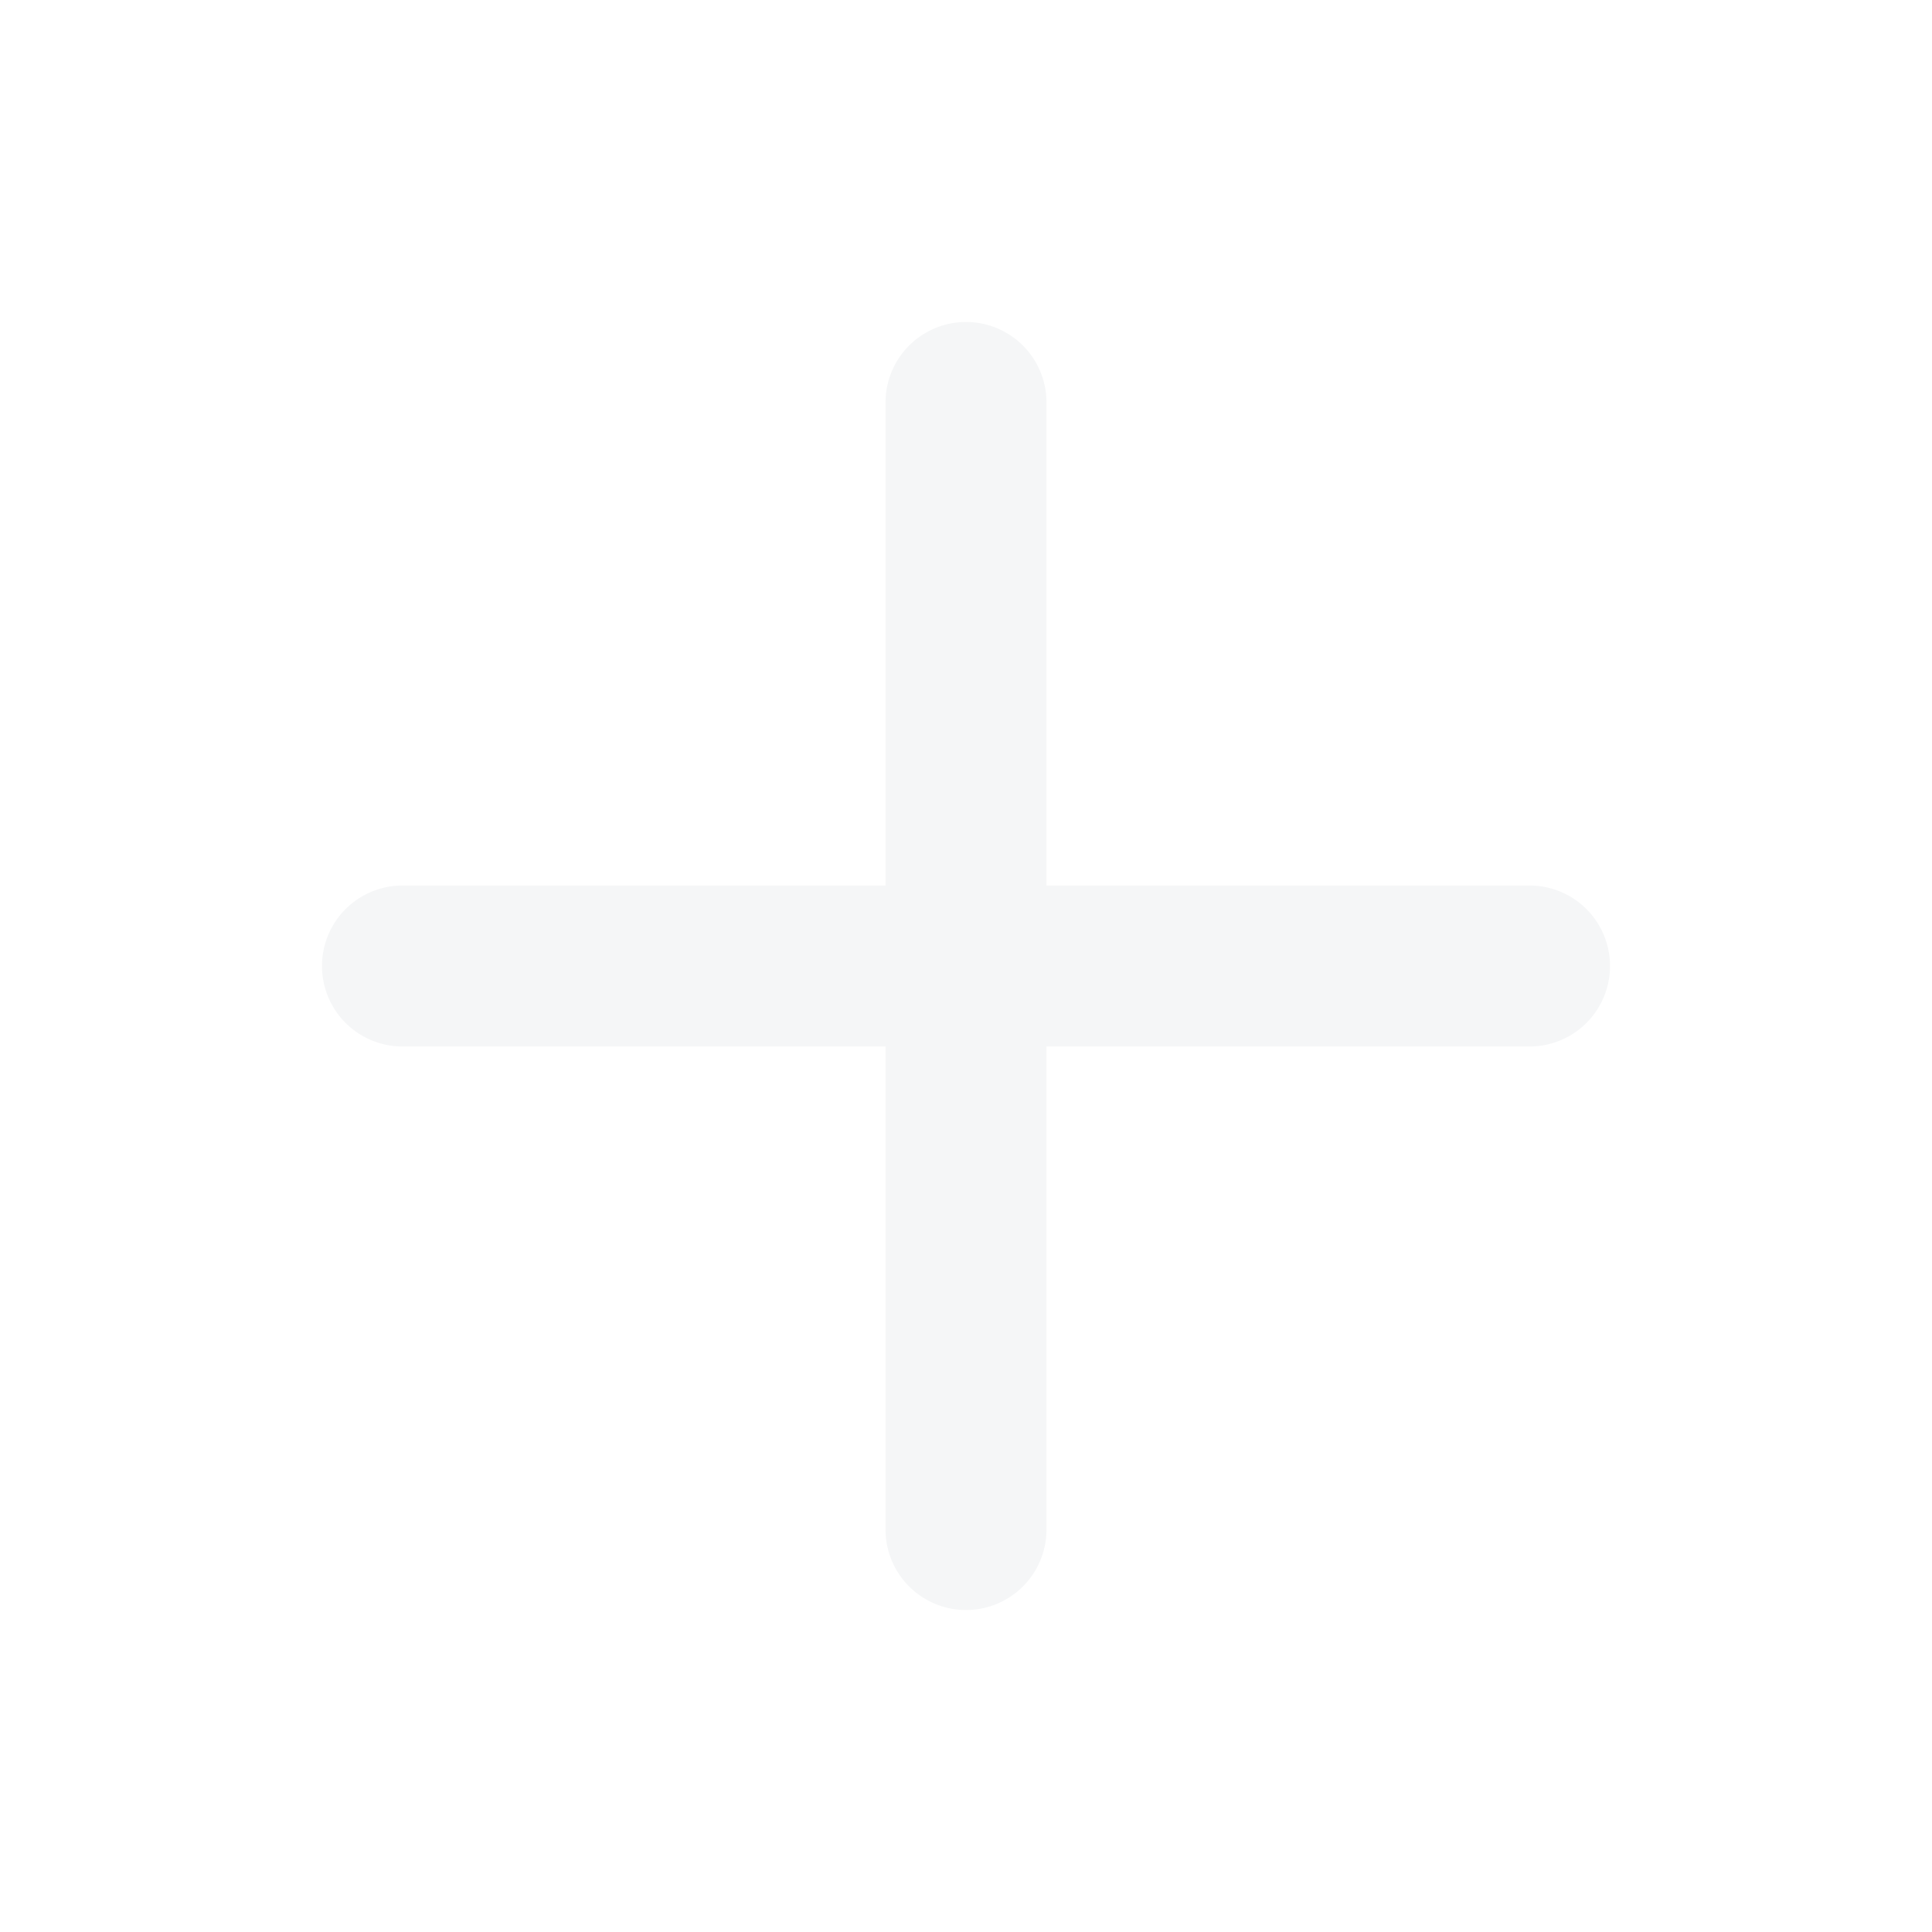
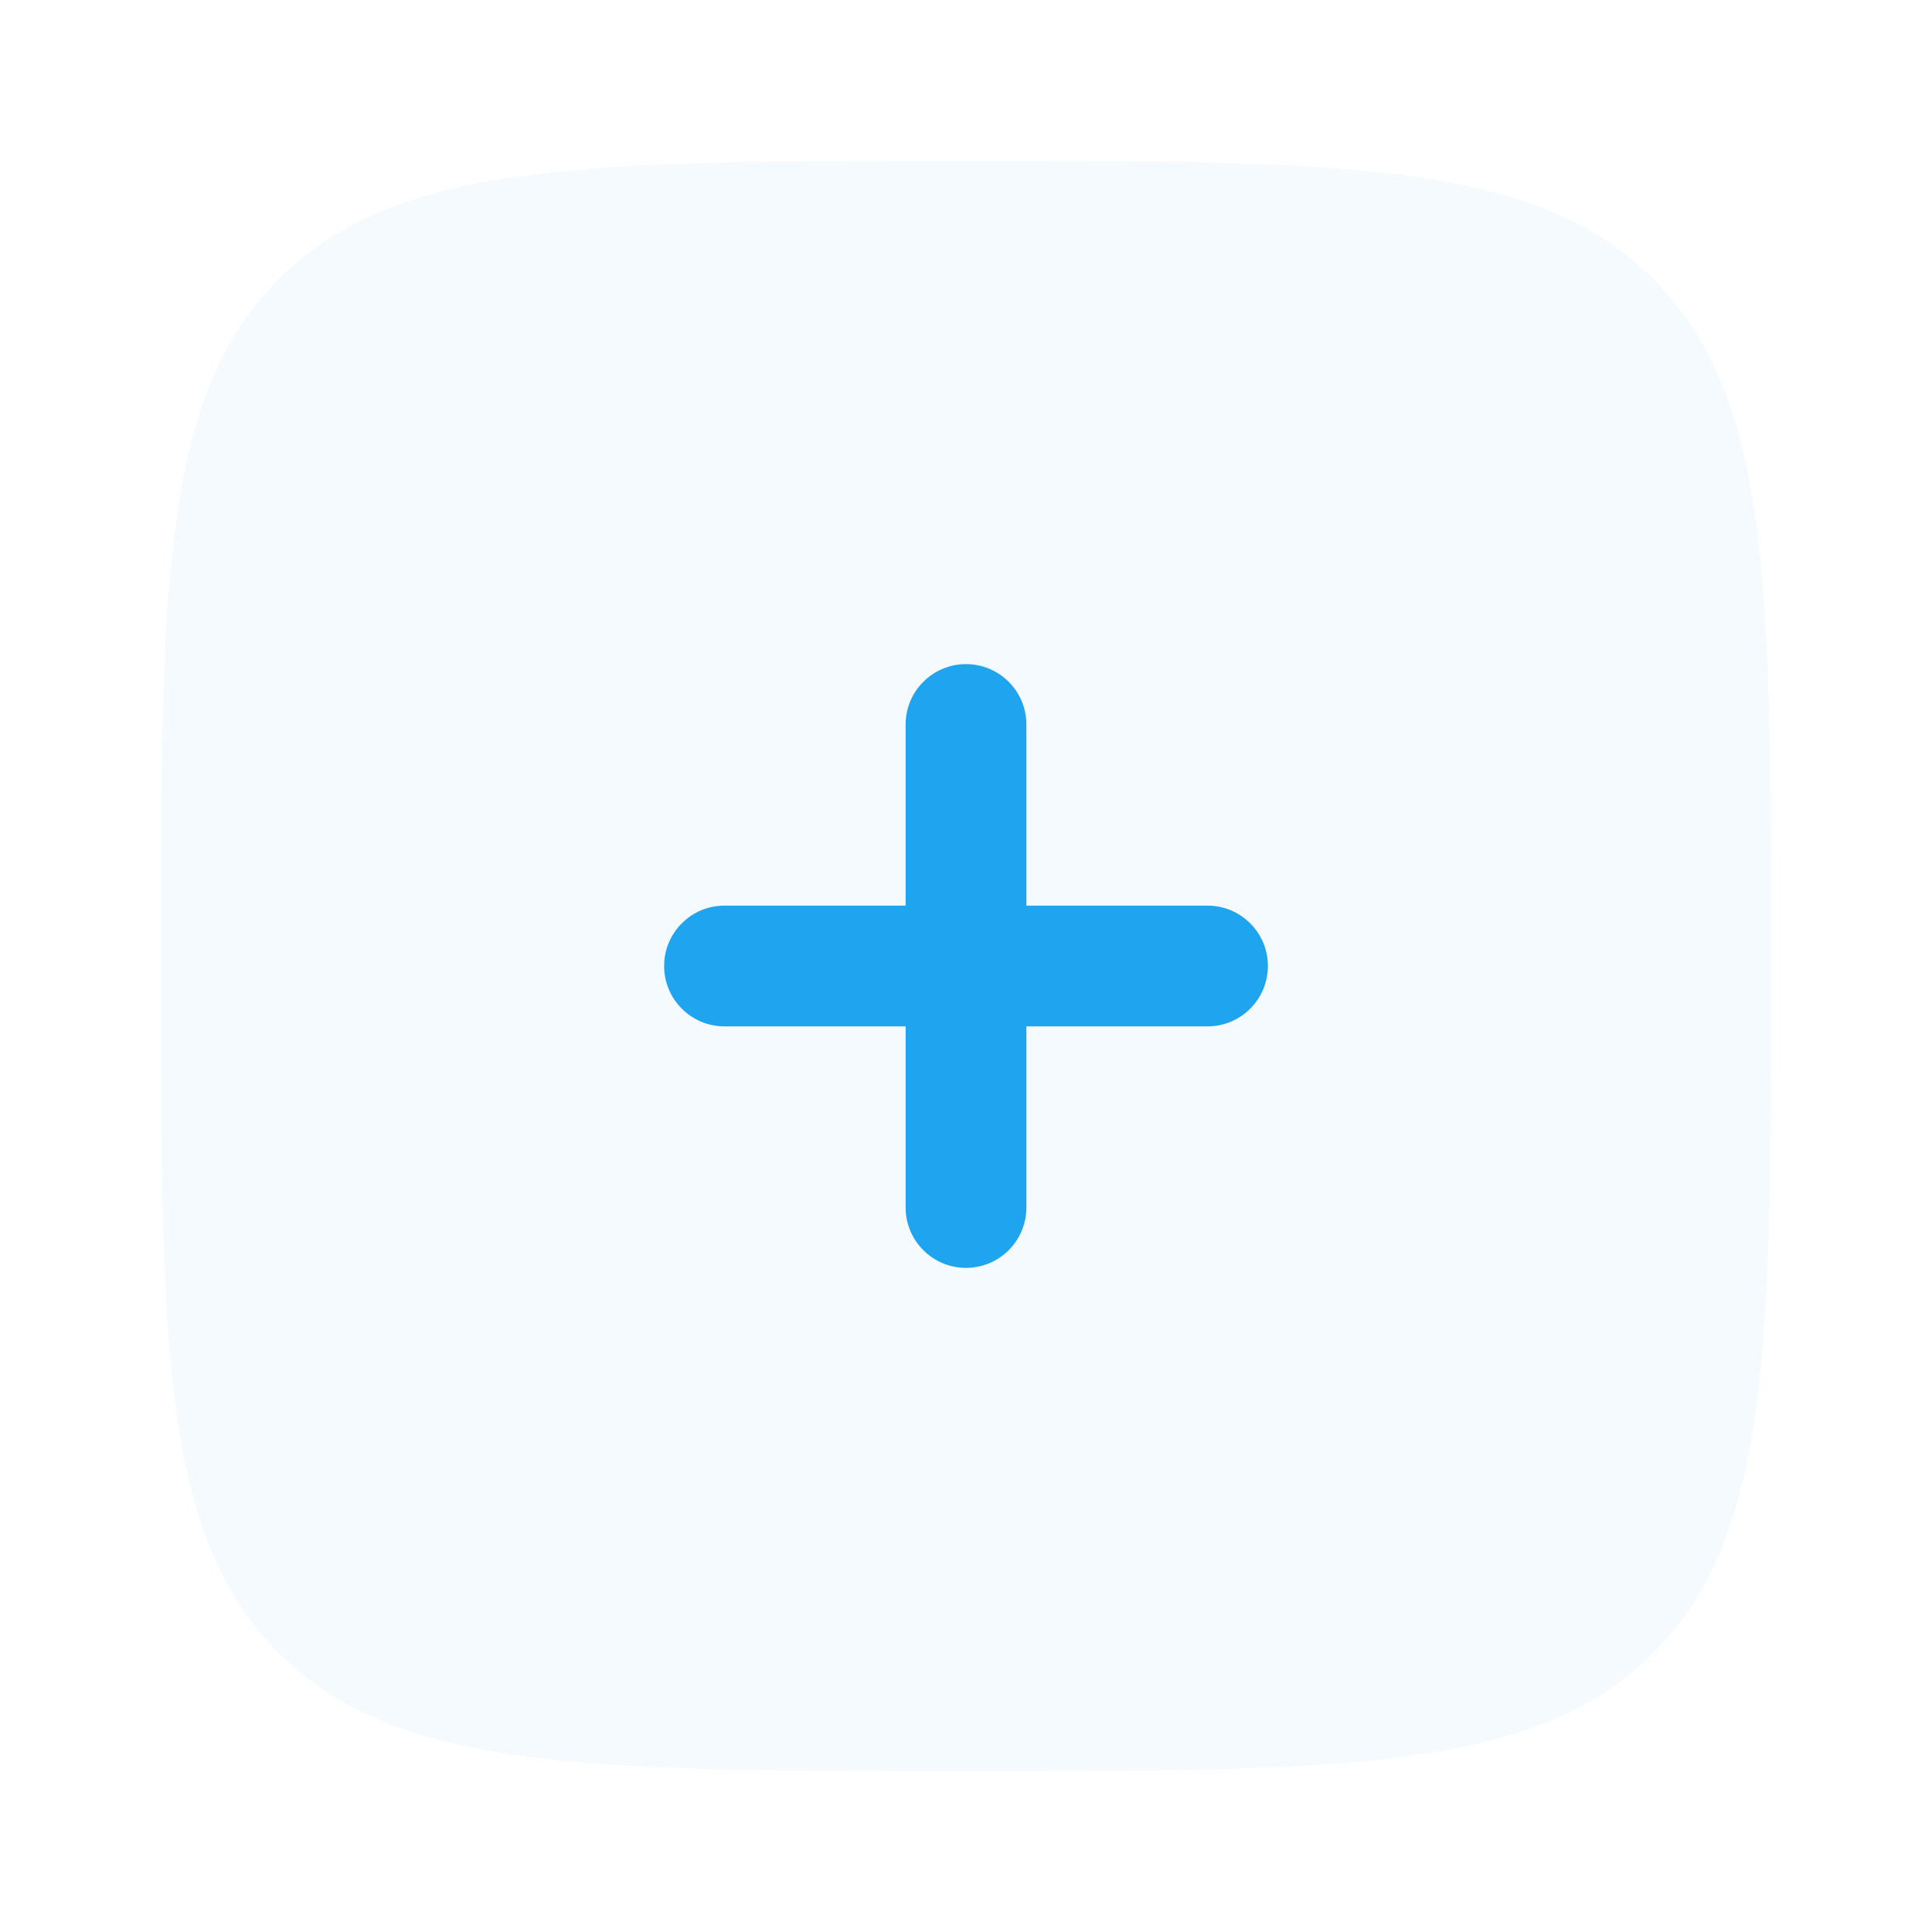
- <svg xmlns="http://www.w3.org/2000/svg" width="16" height="16" viewBox="0 0 16 16" fill="none">
-   <g id="plus">
-     <path id="Icon" d="M8 3.333V12.667M3.333 8H12.667" stroke="#F5F6F7" stroke-width="1.333" stroke-linecap="round" stroke-linejoin="round" />
+ <svg xmlns="http://www.w3.org/2000/svg" width="24" height="24" viewBox="0 0 24 24" fill="none">
+   <g id="Bold Duotone / Essentional, UI / Add Square">
+     <path id="Vector" opacity="0.5" d="M12 22C7.286 22 4.929 22 3.464 20.535C2 19.071 2 16.714 2 12C2 7.286 2 4.929 3.464 3.464C4.929 2 7.286 2 12 2C16.714 2 19.071 2 20.535 3.464C22 4.929 22 7.286 22 12C22 16.714 22 19.071 20.535 20.535C19.071 22 16.714 22 12 22Z" fill="#1FA4EF" fill-opacity="0.1" />
+     <path id="Vector_2" d="M12 8.25C12.414 8.25 12.75 8.586 12.75 9V11.25H15C15.414 11.25 15.75 11.586 15.75 12C15.75 12.414 15.414 12.75 15 12.75H12.75V15C12.75 15.414 12.414 15.75 12 15.75C11.586 15.75 11.25 15.414 11.25 15V12.75H9C8.586 12.75 8.25 12.414 8.25 12C8.25 11.586 8.586 11.25 9 11.25H11.25V9C11.25 8.586 11.586 8.25 12 8.25Z" fill="#1FA4EF" />
  </g>
</svg>
